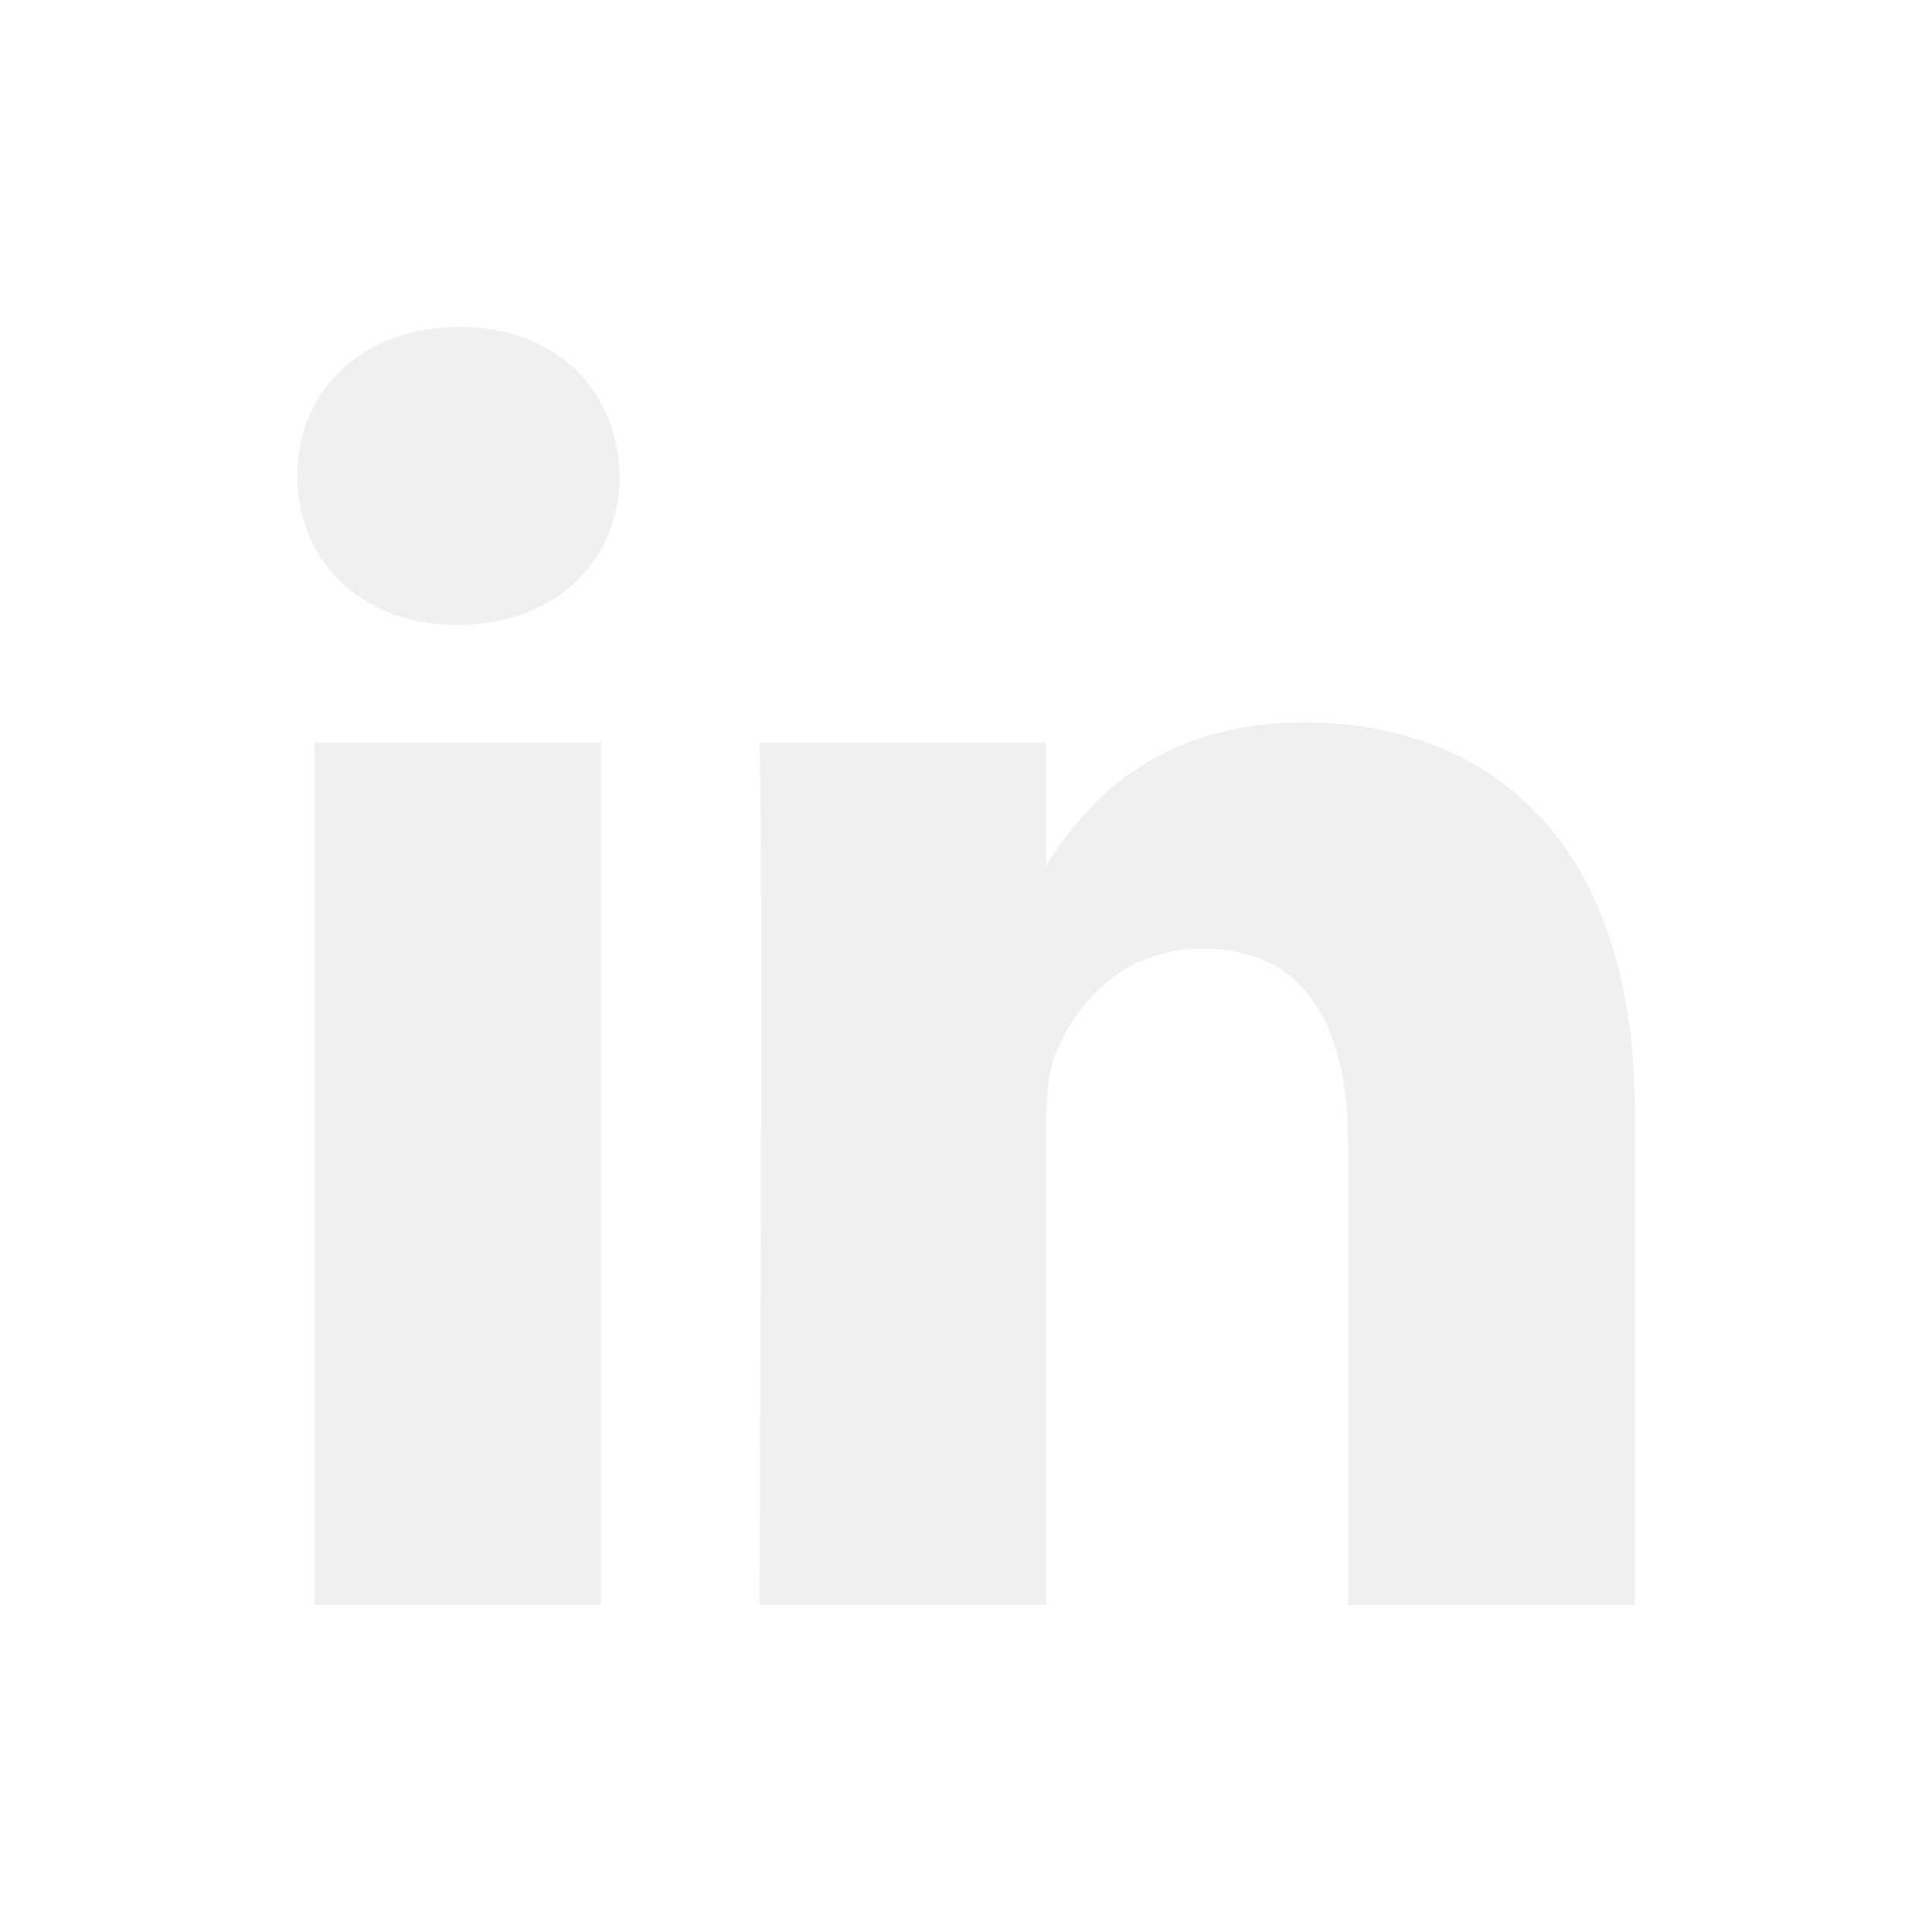
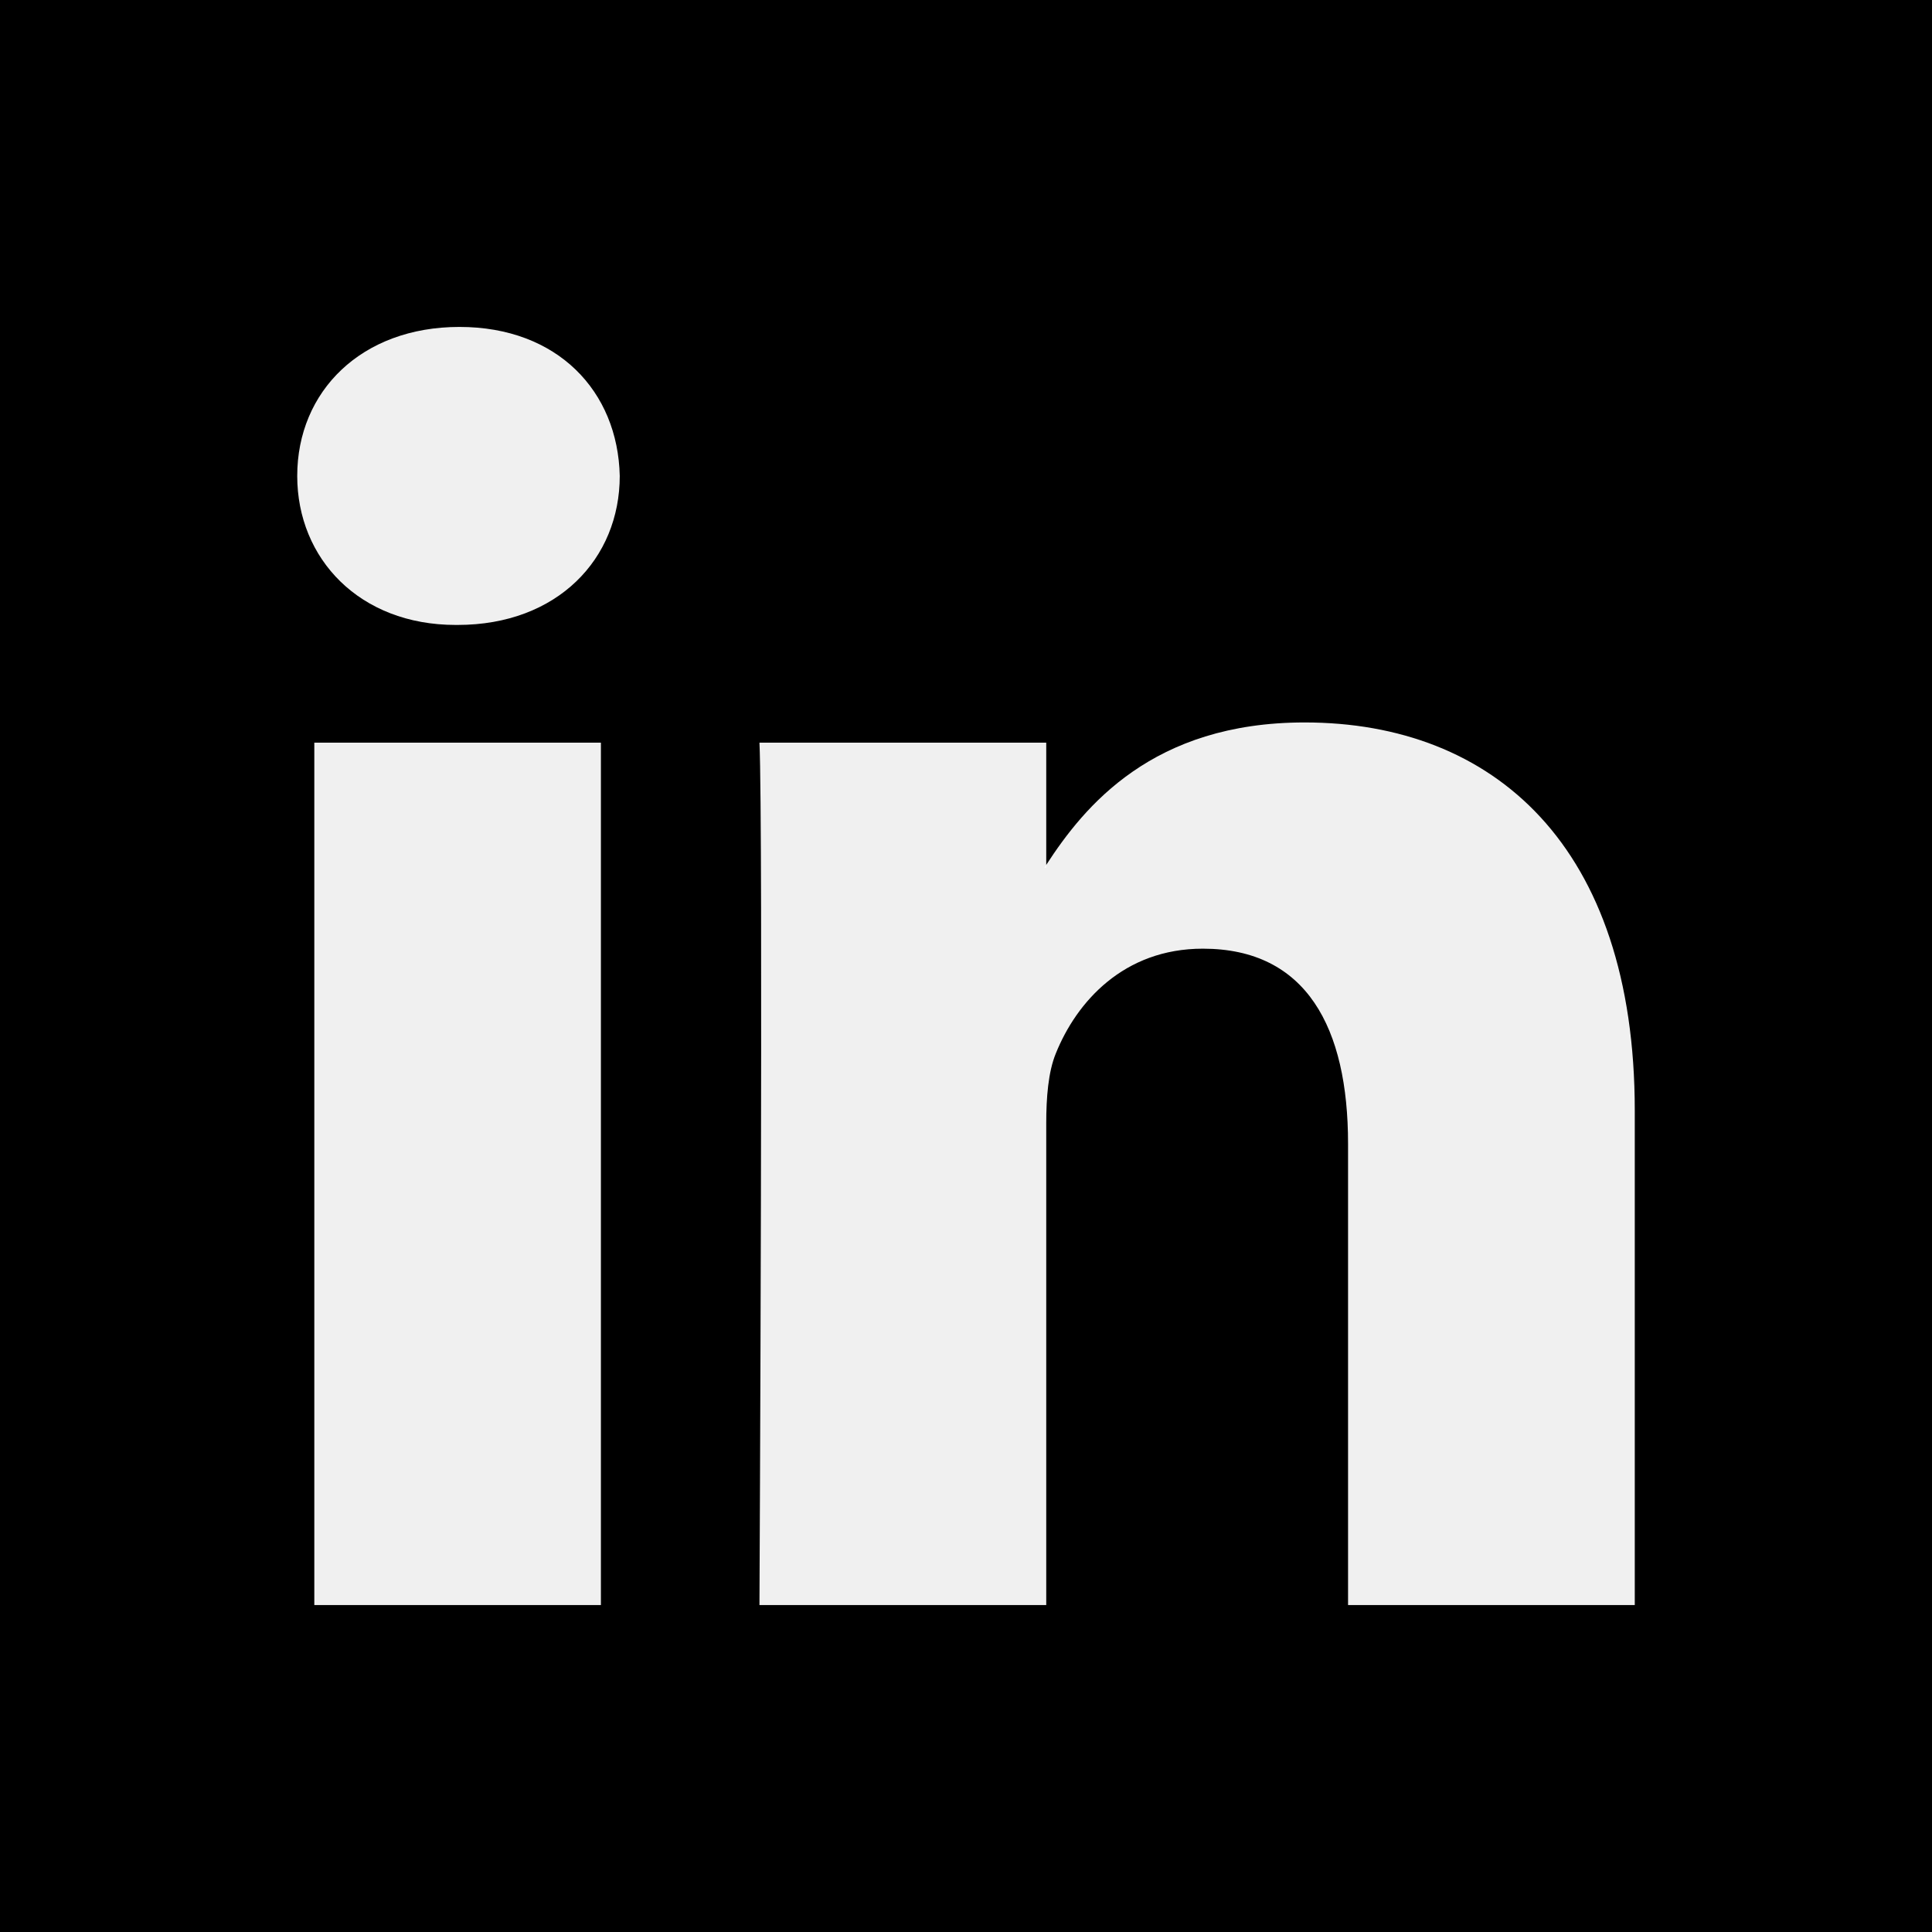
<svg xmlns="http://www.w3.org/2000/svg" width="32" height="32" viewBox="0 0 32 32" fill="none">
  <path fill-rule="evenodd" clip-rule="evenodd" d="M17.329 14.372V14.325C17.32 14.341 17.306 14.357 17.298 14.372H17.329Z" fill="white" />
-   <path fill-rule="evenodd" clip-rule="evenodd" d="M0 0V32H32V0H0ZM9.953 26.585H5.206V12.301H9.953V26.585ZM7.579 10.351H7.548C5.955 10.351 4.923 9.254 4.923 7.883C4.923 6.481 5.986 5.415 7.61 5.415C9.236 5.415 10.234 6.481 10.265 7.883C10.265 9.254 9.236 10.351 7.579 10.351ZM27.077 26.585H22.328V18.943C22.328 17.024 21.642 15.713 19.923 15.713C18.61 15.713 17.83 16.596 17.487 17.45C17.362 17.755 17.329 18.18 17.329 18.608V26.585H12.579C12.579 26.585 12.643 13.641 12.579 12.301H17.329V14.325C17.96 13.354 19.087 11.966 21.609 11.966C24.735 11.966 27.077 14.007 27.077 18.394V26.585Z" fill="white" />
+   <path fill-rule="evenodd" clip-rule="evenodd" d="M0 0V32H32V0H0ZM9.953 26.585H5.206V12.301H9.953V26.585ZM7.579 10.351H7.548C5.955 10.351 4.923 9.254 4.923 7.883C4.923 6.481 5.986 5.415 7.61 5.415C9.236 5.415 10.234 6.481 10.265 7.883C10.265 9.254 9.236 10.351 7.579 10.351ZM27.077 26.585H22.328V18.943C22.328 17.024 21.642 15.713 19.923 15.713C18.61 15.713 17.83 16.596 17.487 17.45C17.362 17.755 17.329 18.18 17.329 18.608V26.585H12.579C12.579 26.585 12.643 13.641 12.579 12.301H17.329V14.325C17.96 13.354 19.087 11.966 21.609 11.966C24.735 11.966 27.077 14.007 27.077 18.394V26.585Z" fill="black" />
</svg>
